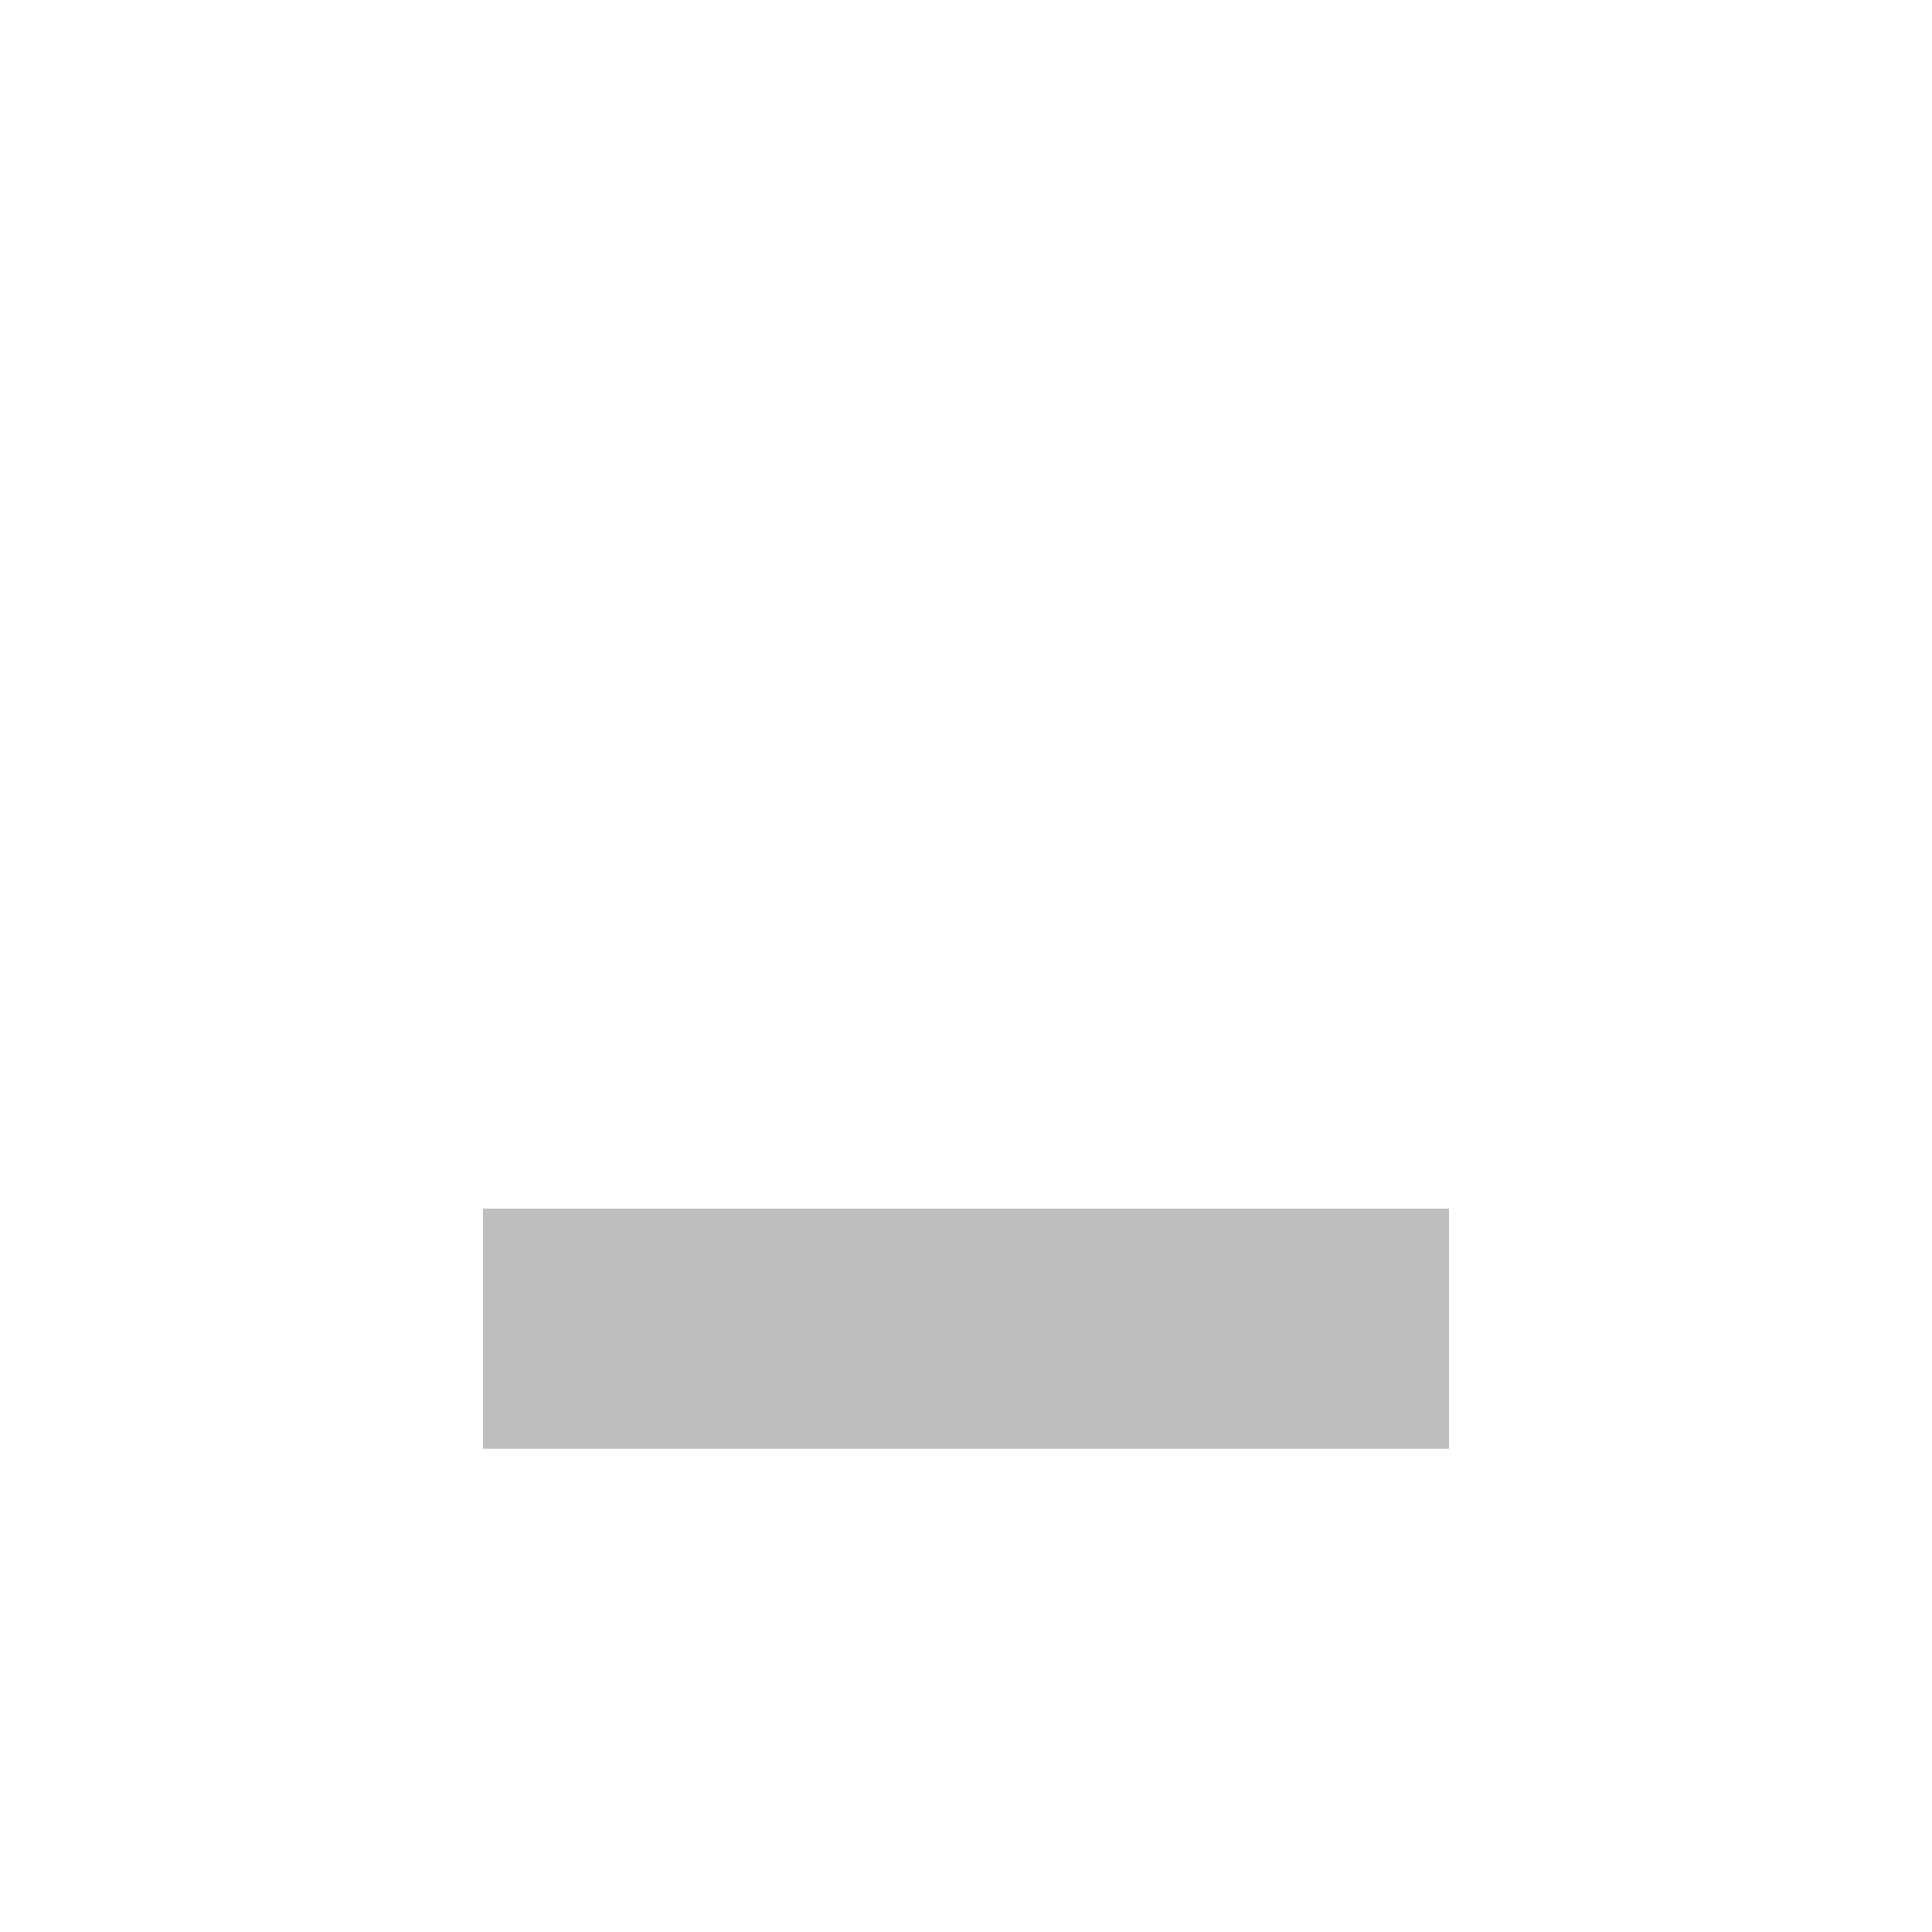
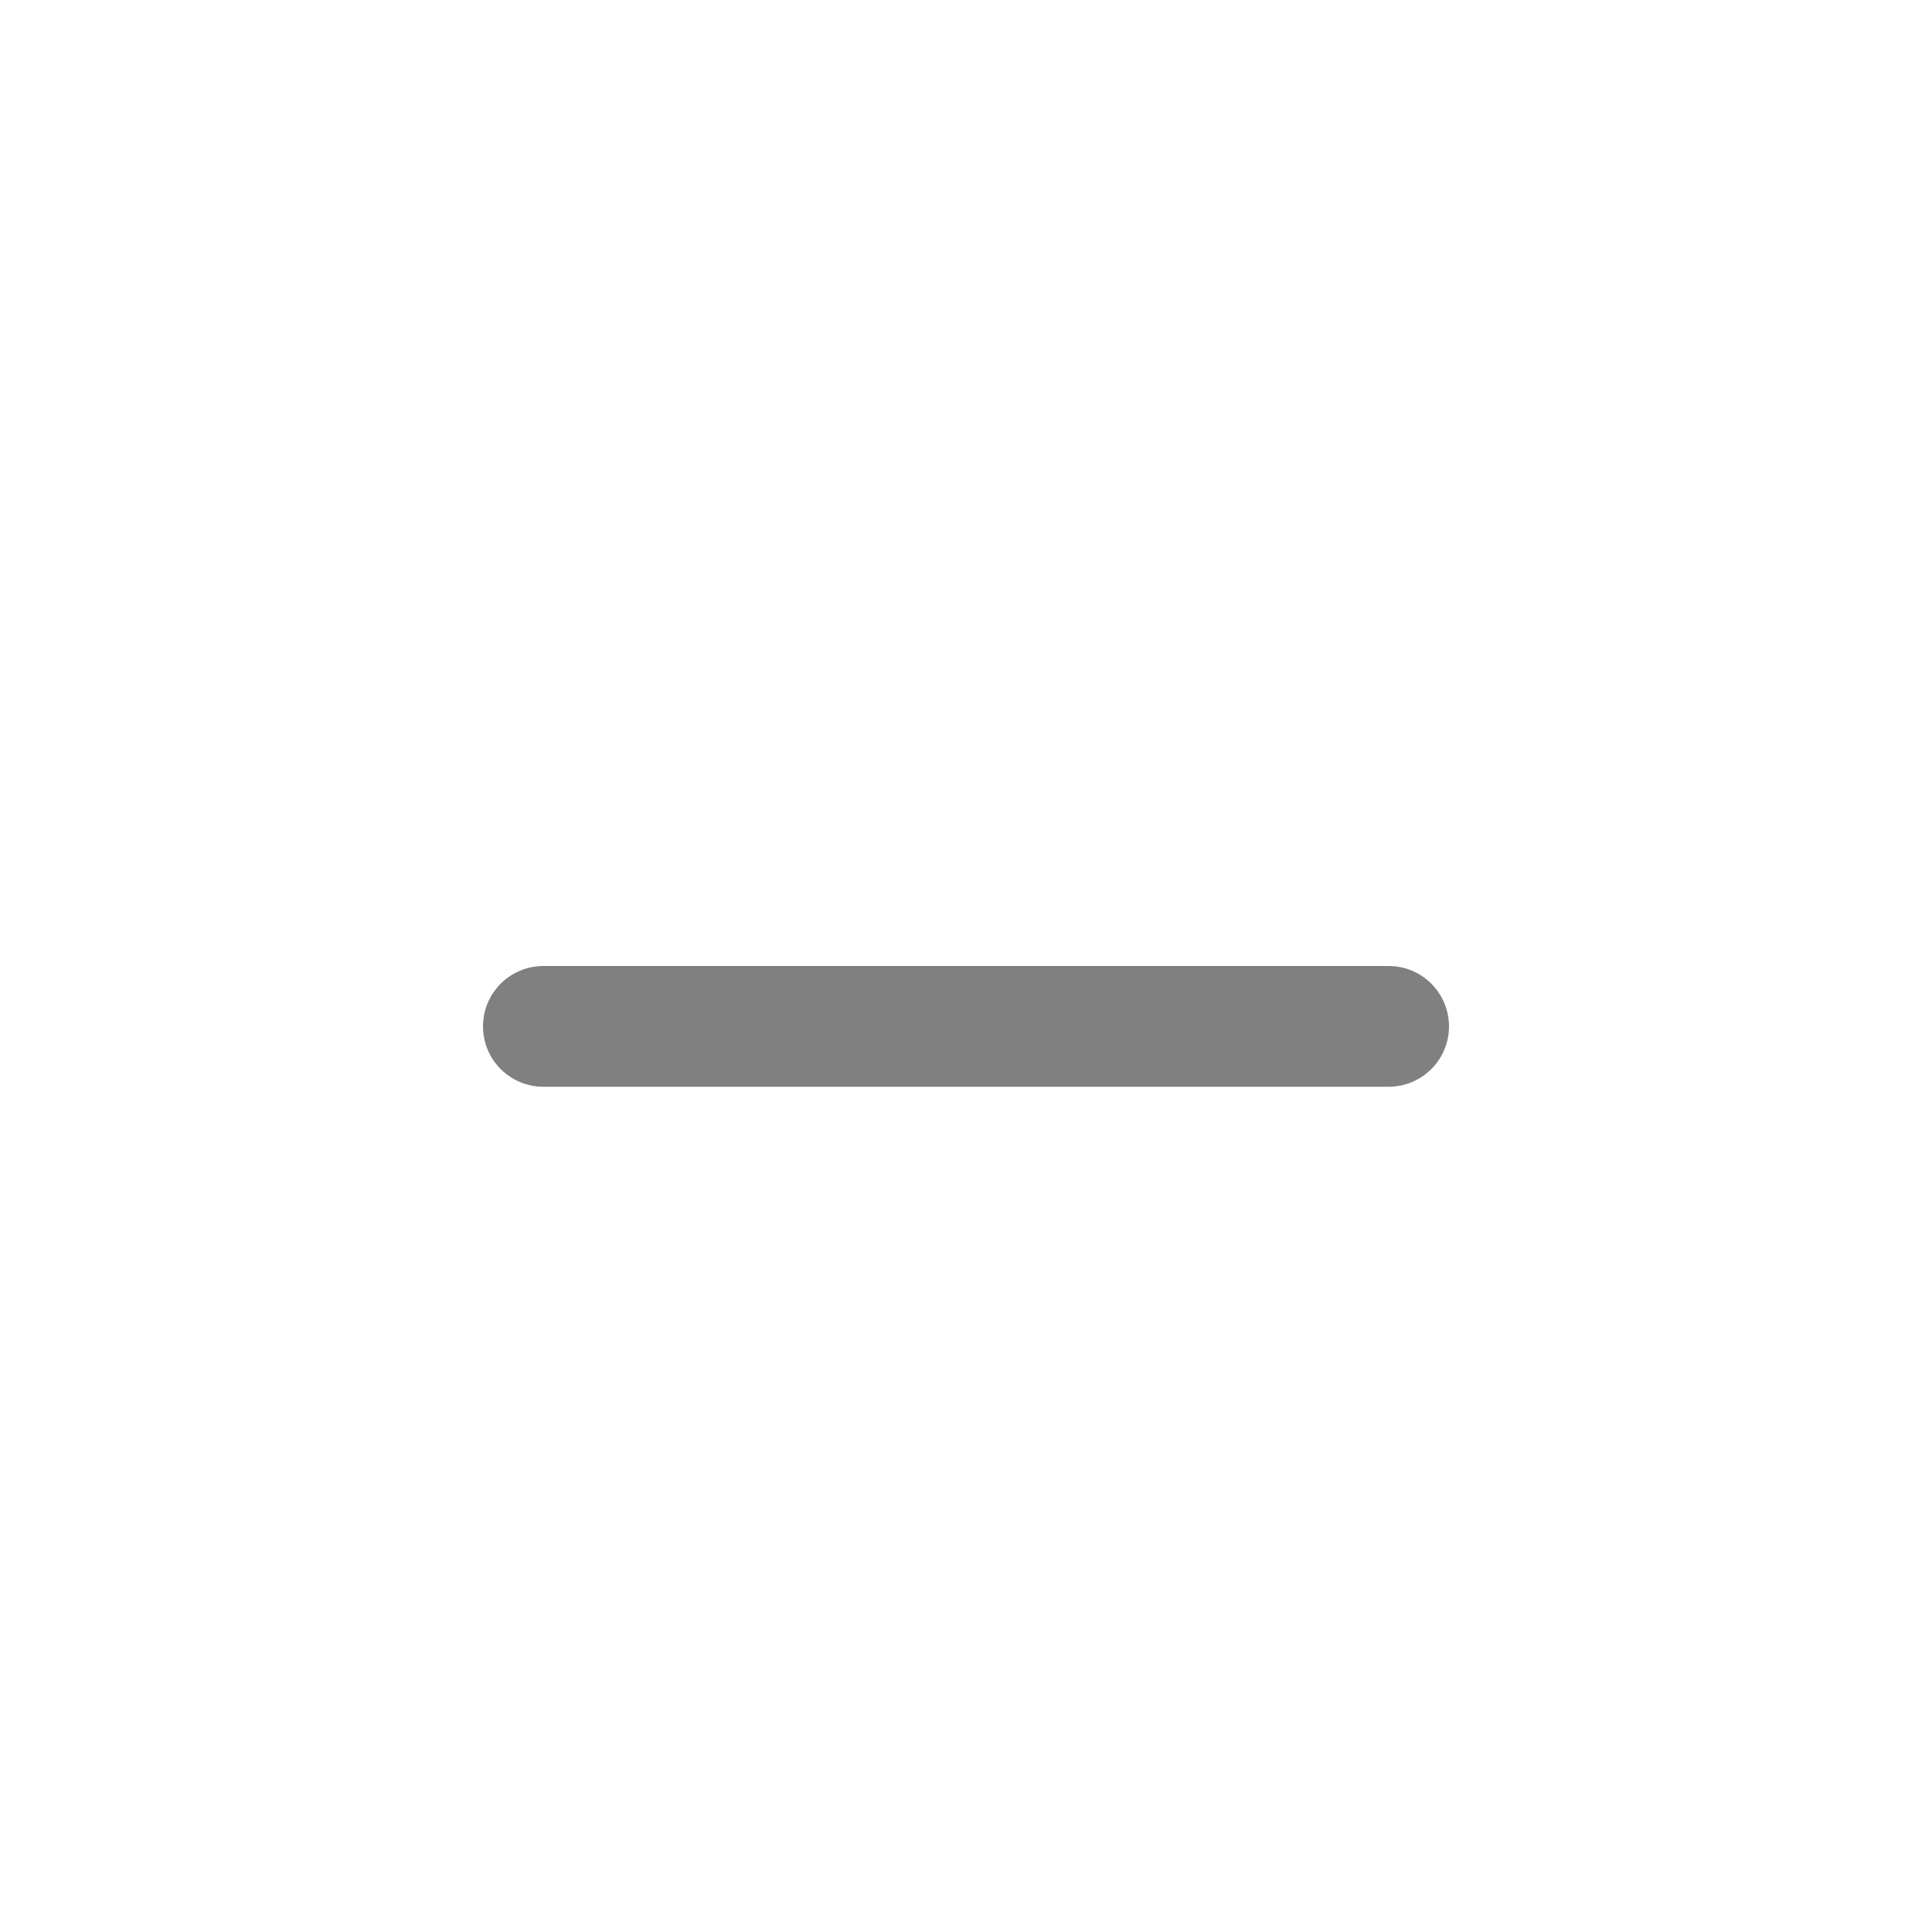
- <svg xmlns="http://www.w3.org/2000/svg" height="16" width="16">
-   <g style="display:inline" transform="translate(-61 -967)">
-     <rect height="1.989" rx="0" ry="0" style="color:#000;fill:#bebebe;fill-opacity:1;fill-rule:evenodd;stroke:none;stroke-width:1;marker:none;visibility:visible;display:inline;overflow:visible;enable-background:accumulate" width="8" x="65" y="977.009" />
-   </g>
+ <svg xmlns="http://www.w3.org/2000/svg" width="16" height="16" viewBox="0 0 16 16" fill="#808080" version="1.1" id="svg4">
+   <defs id="defs8" />
+   <rect x="4" y="8" width="8" height="1" rx="0.5" ry="0.5" id="rect2932" />
</svg>
